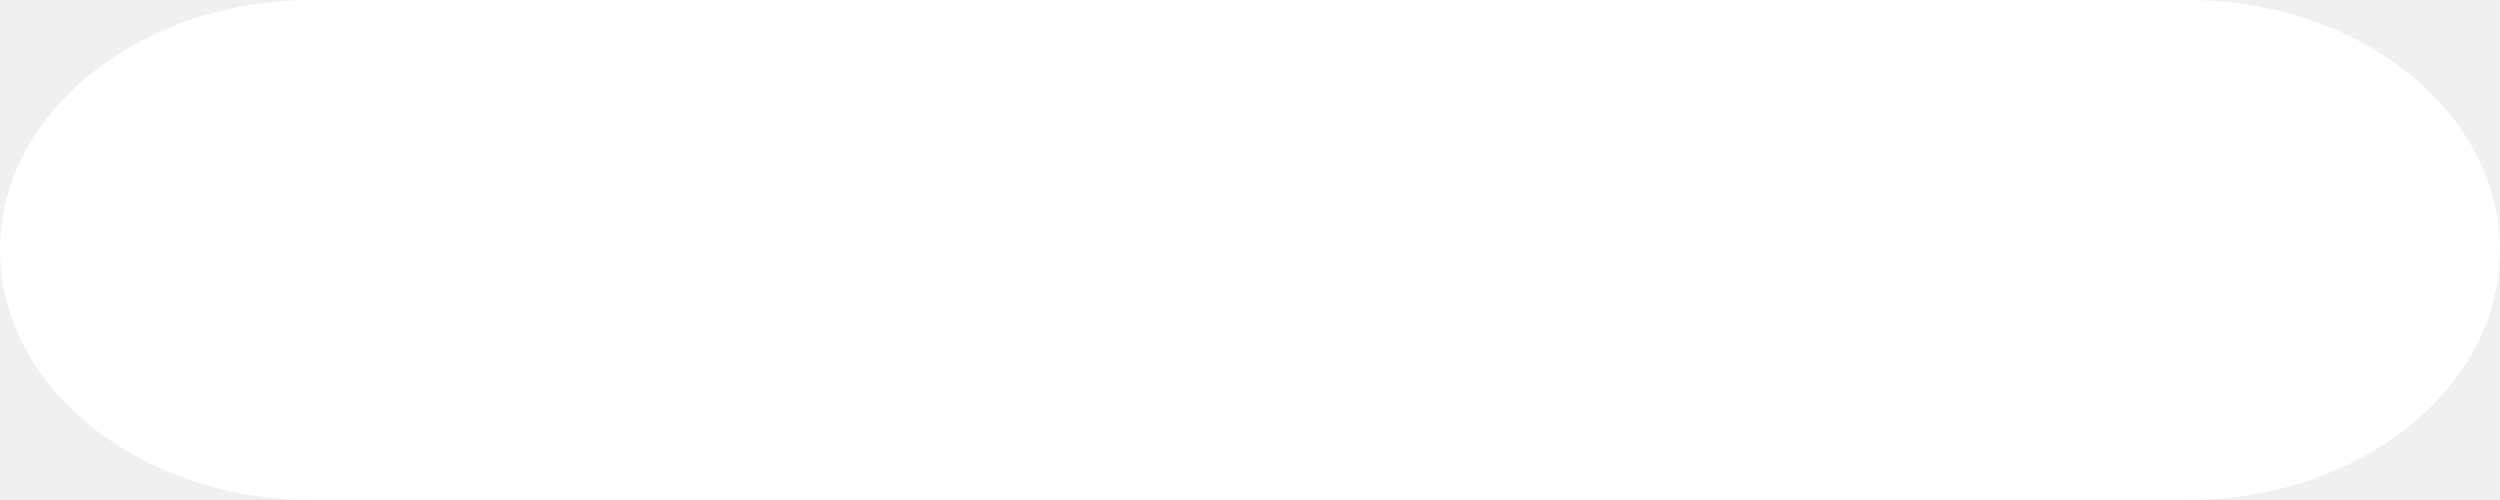
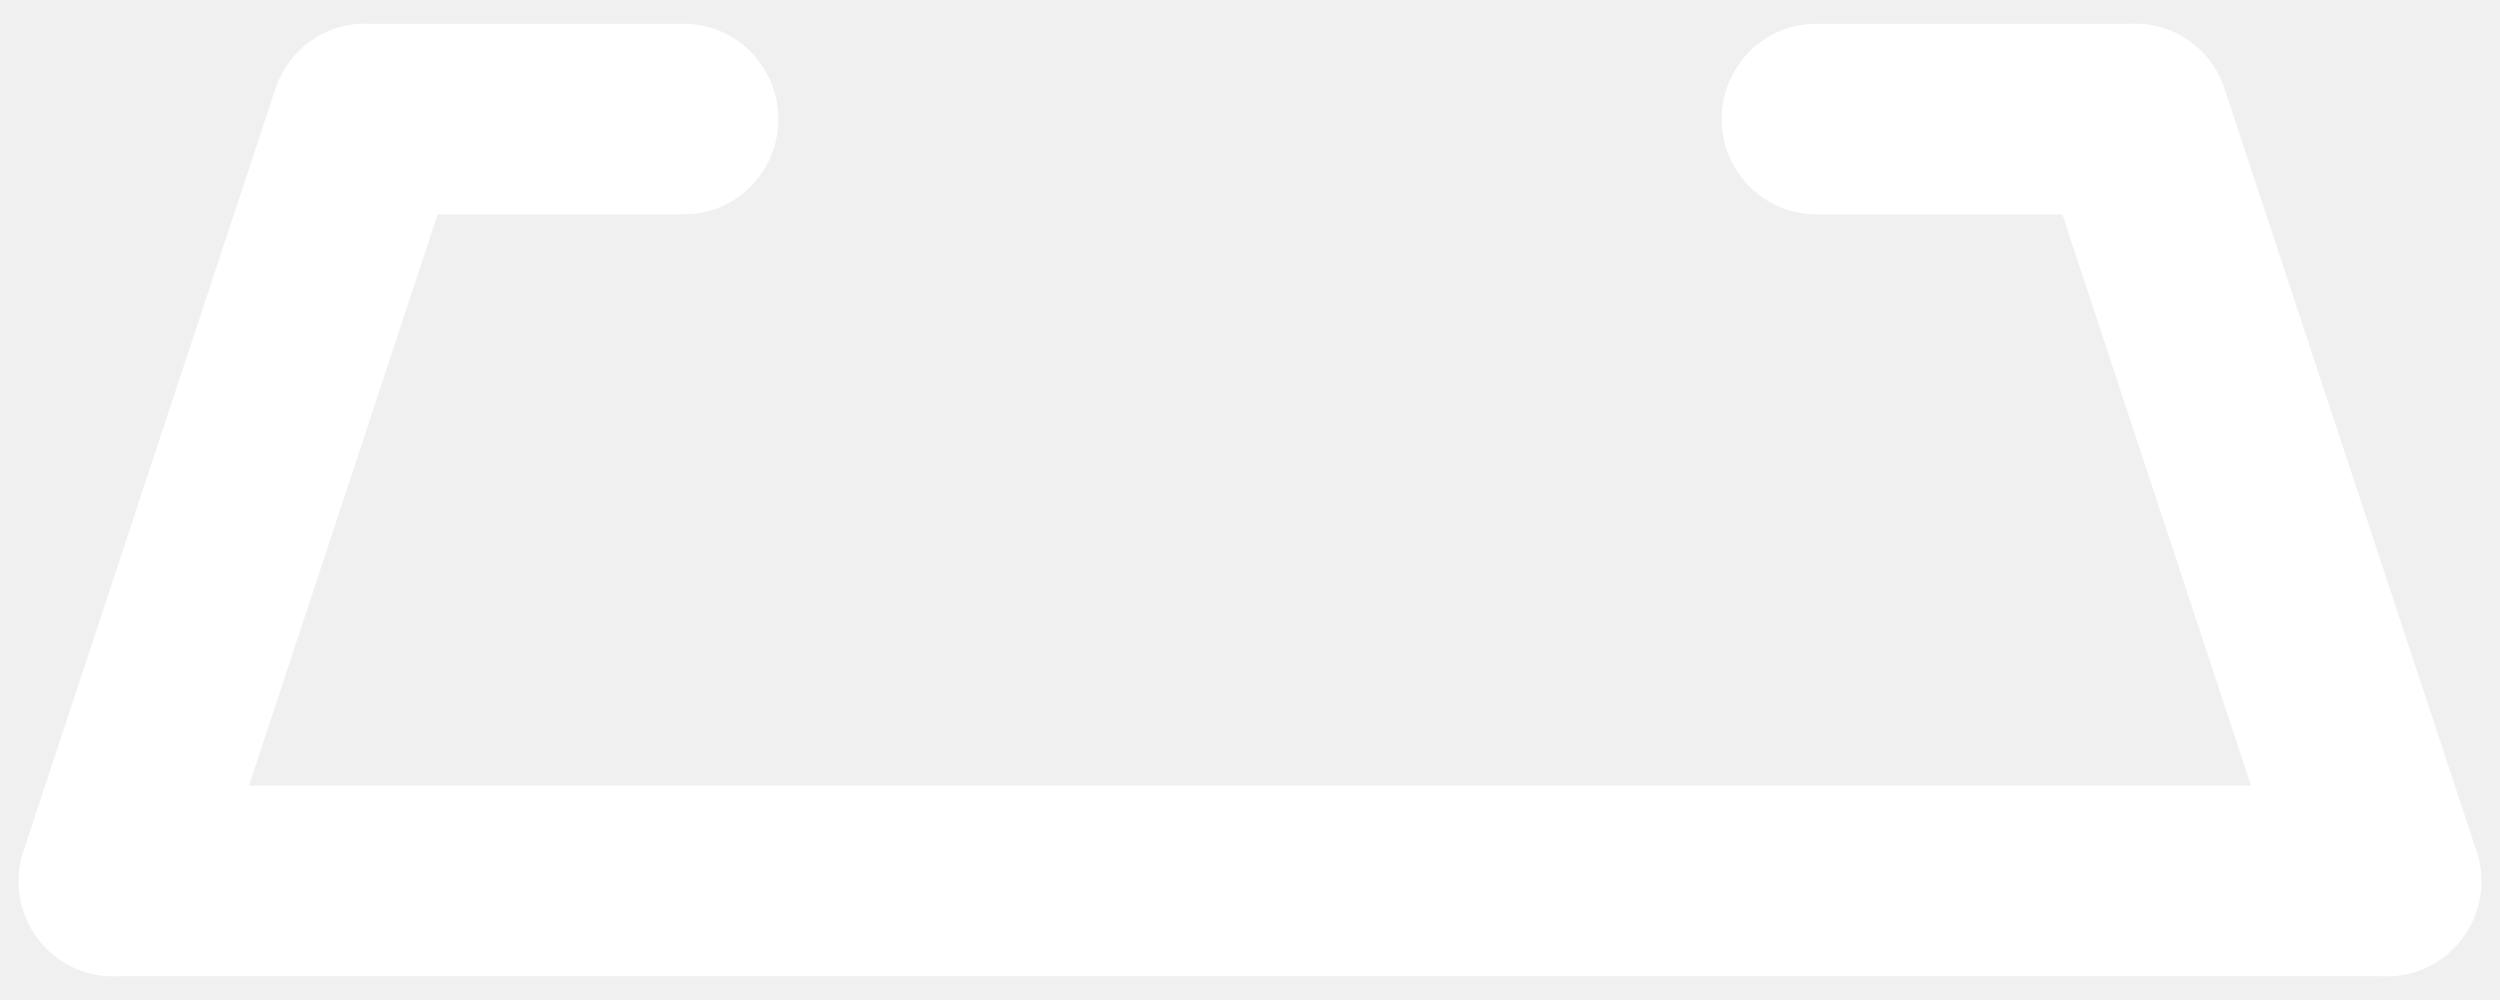
- <svg xmlns="http://www.w3.org/2000/svg" version="1.1" width="5px" height="1px">
-   <g transform="matrix(1 0 0 1 -42 -300 )">
-     <path d="M 4.375 1  L 0.625 1  C 0.28 1  0 0.776  0 0.5  C 0 0.224  0.28 0  0.625 0  L 4.375 0  C 4.72 0  5 0.224  5 0.5  C 5 0.776  4.72 1  4.375 1  Z " fill-rule="nonzero" fill="#ffffff" stroke="none" transform="matrix(1 0 0 1 42 300 )" />
+ <svg xmlns="http://www.w3.org/2000/svg" version="1.1" width="15px" height="6px">
+   <g transform="matrix(1 0 0 1 -36 -297 )">
+     <path d="M 13.506 4.714  L 12.374 1.286  L 10.896 1.286  C 10.584 1.286  10.33 1.03  10.33 0.714  C 10.33 0.399  10.584 0.143  10.896 0.143  L 12.781 0.143  C 13.035 0.129  13.266 0.288  13.347 0.531  L 14.858 5.103  C 14.878 5.162  14.889 5.224  14.889 5.287  C 14.889 5.602  14.635 5.858  14.322 5.858  C 14.312 5.858  14.302 5.858  14.292 5.857  L 0.708 5.857  C 0.698 5.858  0.688 5.858  0.678 5.858  C 0.365 5.858  0.111 5.602  0.111 5.287  C 0.111 5.224  0.122 5.162  0.142 5.103  L 1.653 0.531  C 1.734 0.288  1.965 0.129  2.219 0.143  L 4.104 0.143  C 4.416 0.143  4.67 0.399  4.67 0.714  C 4.67 1.03  4.416 1.286  4.104 1.286  L 2.626 1.286  L 1.494 4.714  L 13.506 4.714  Z " fill-rule="nonzero" fill="#ffffff" stroke="none" transform="matrix(1 0 0 1 36 297 )" />
  </g>
</svg>
